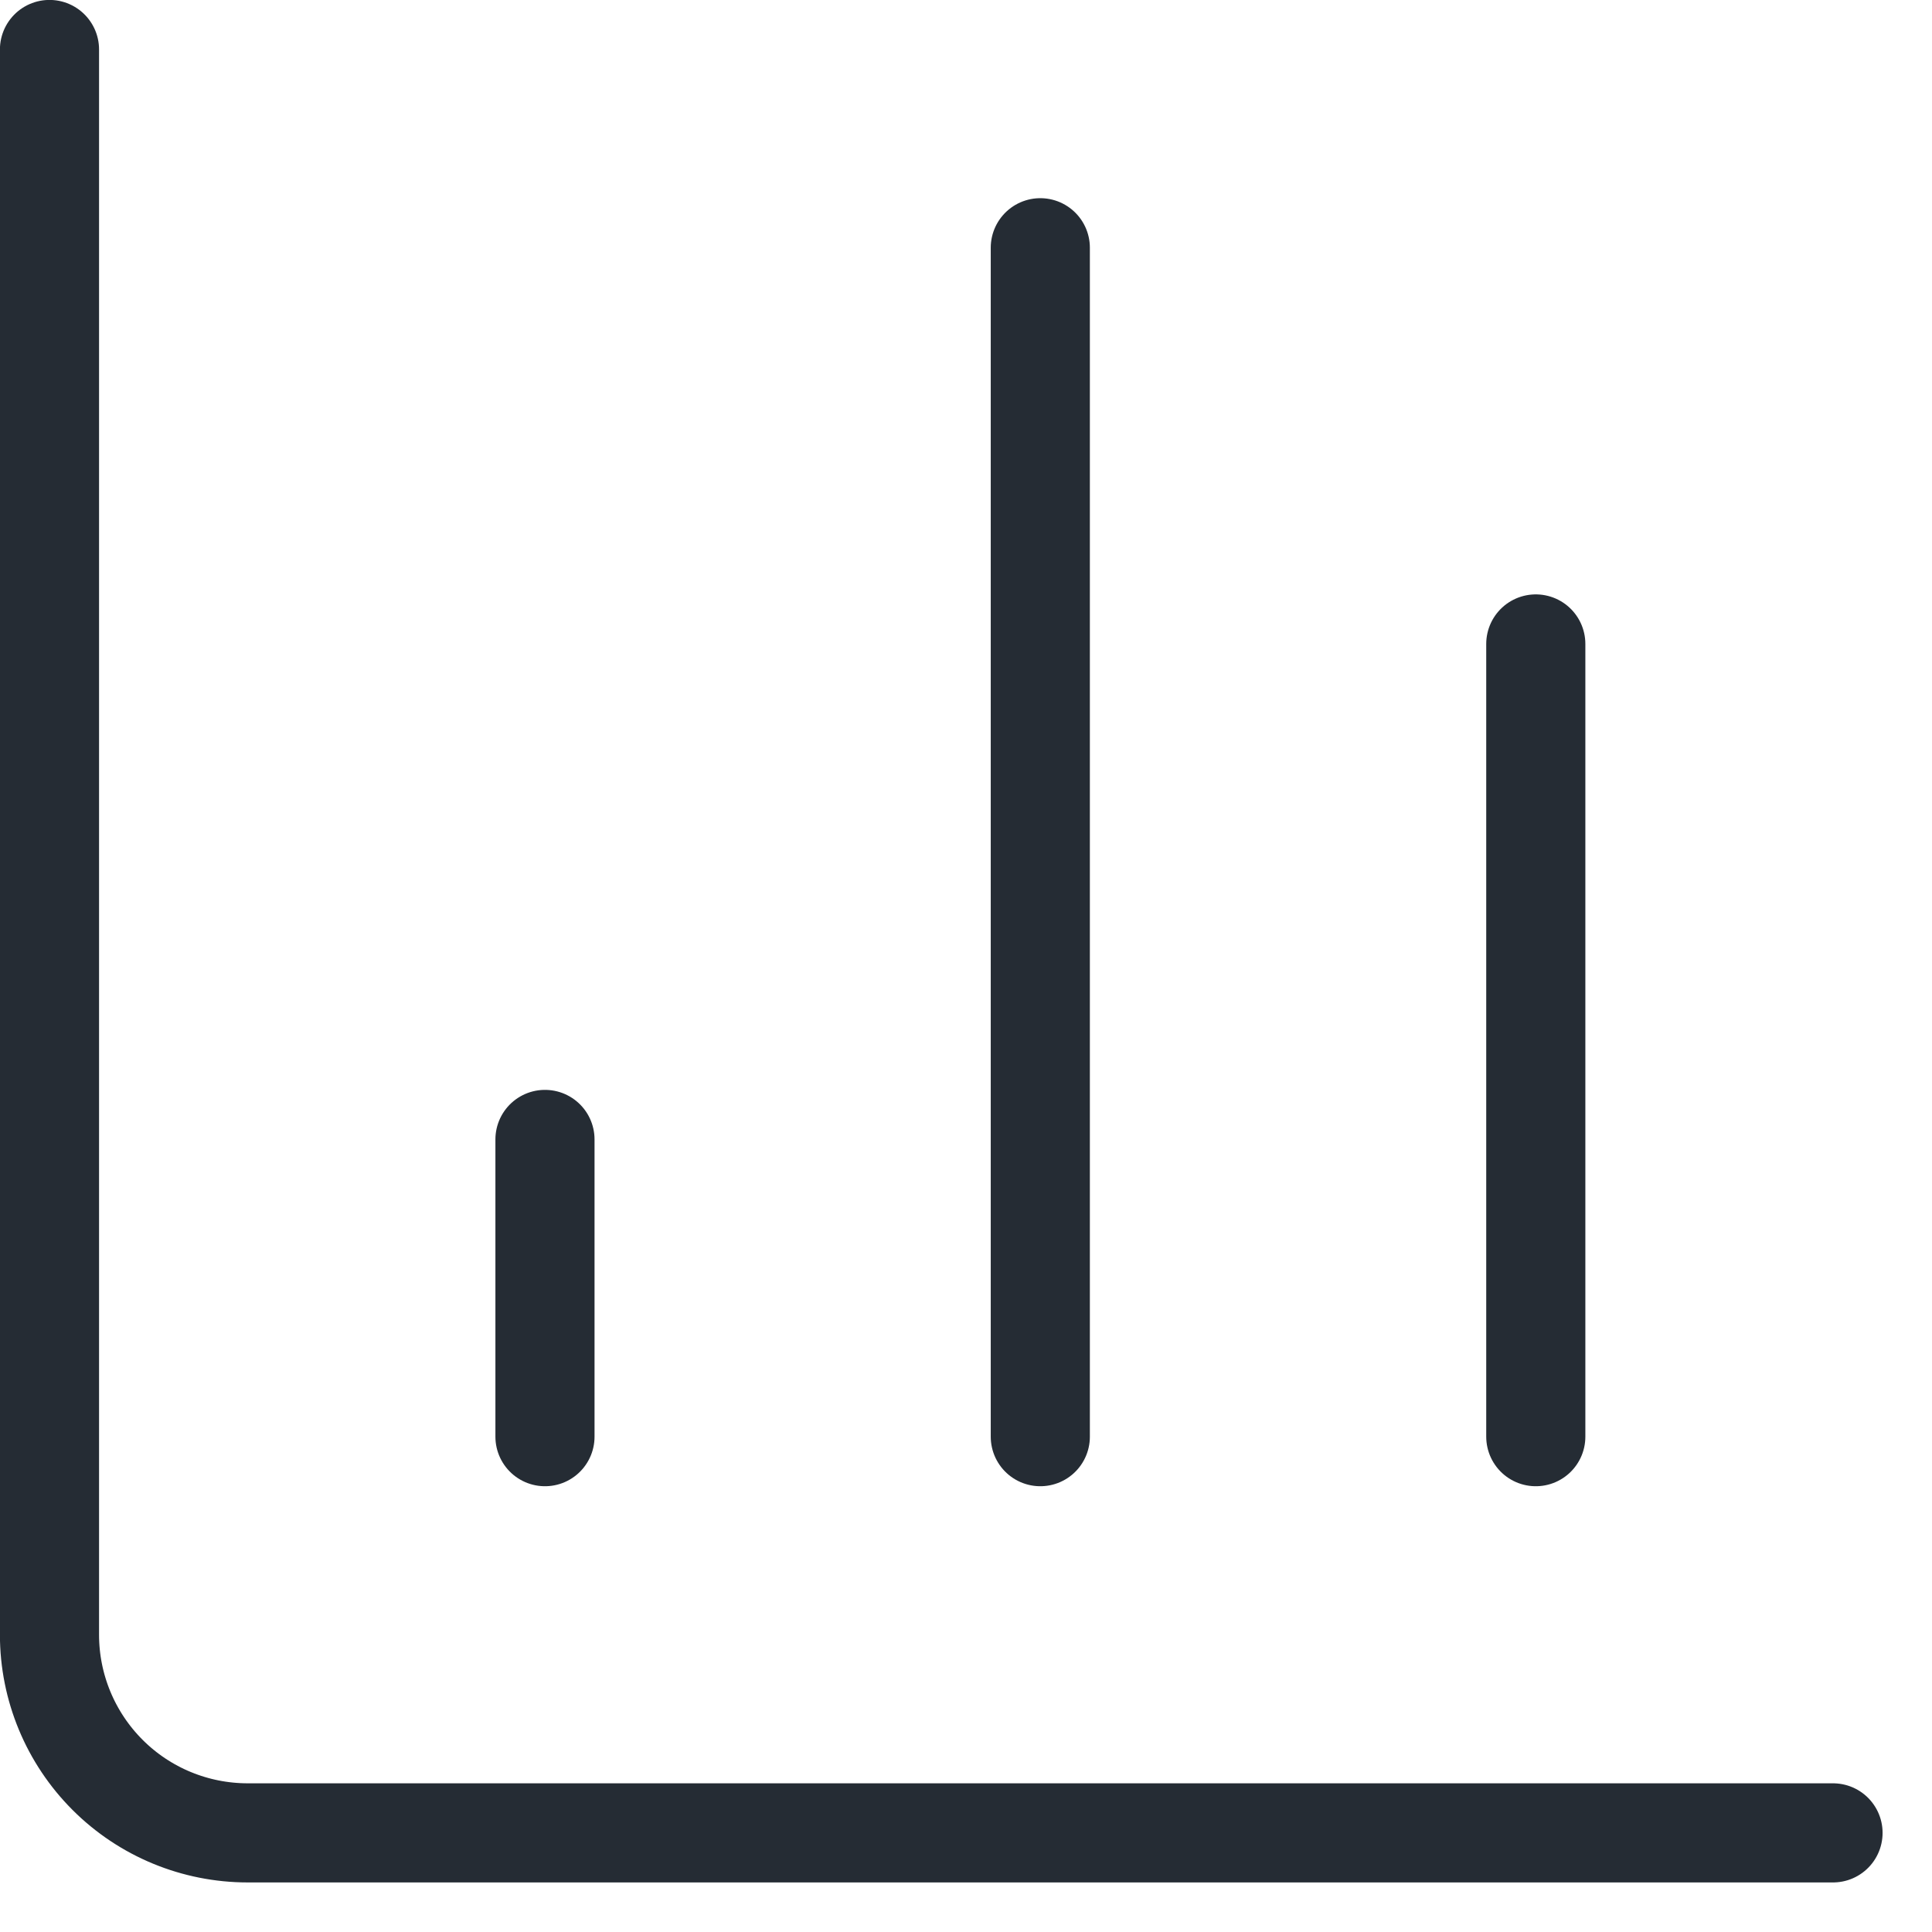
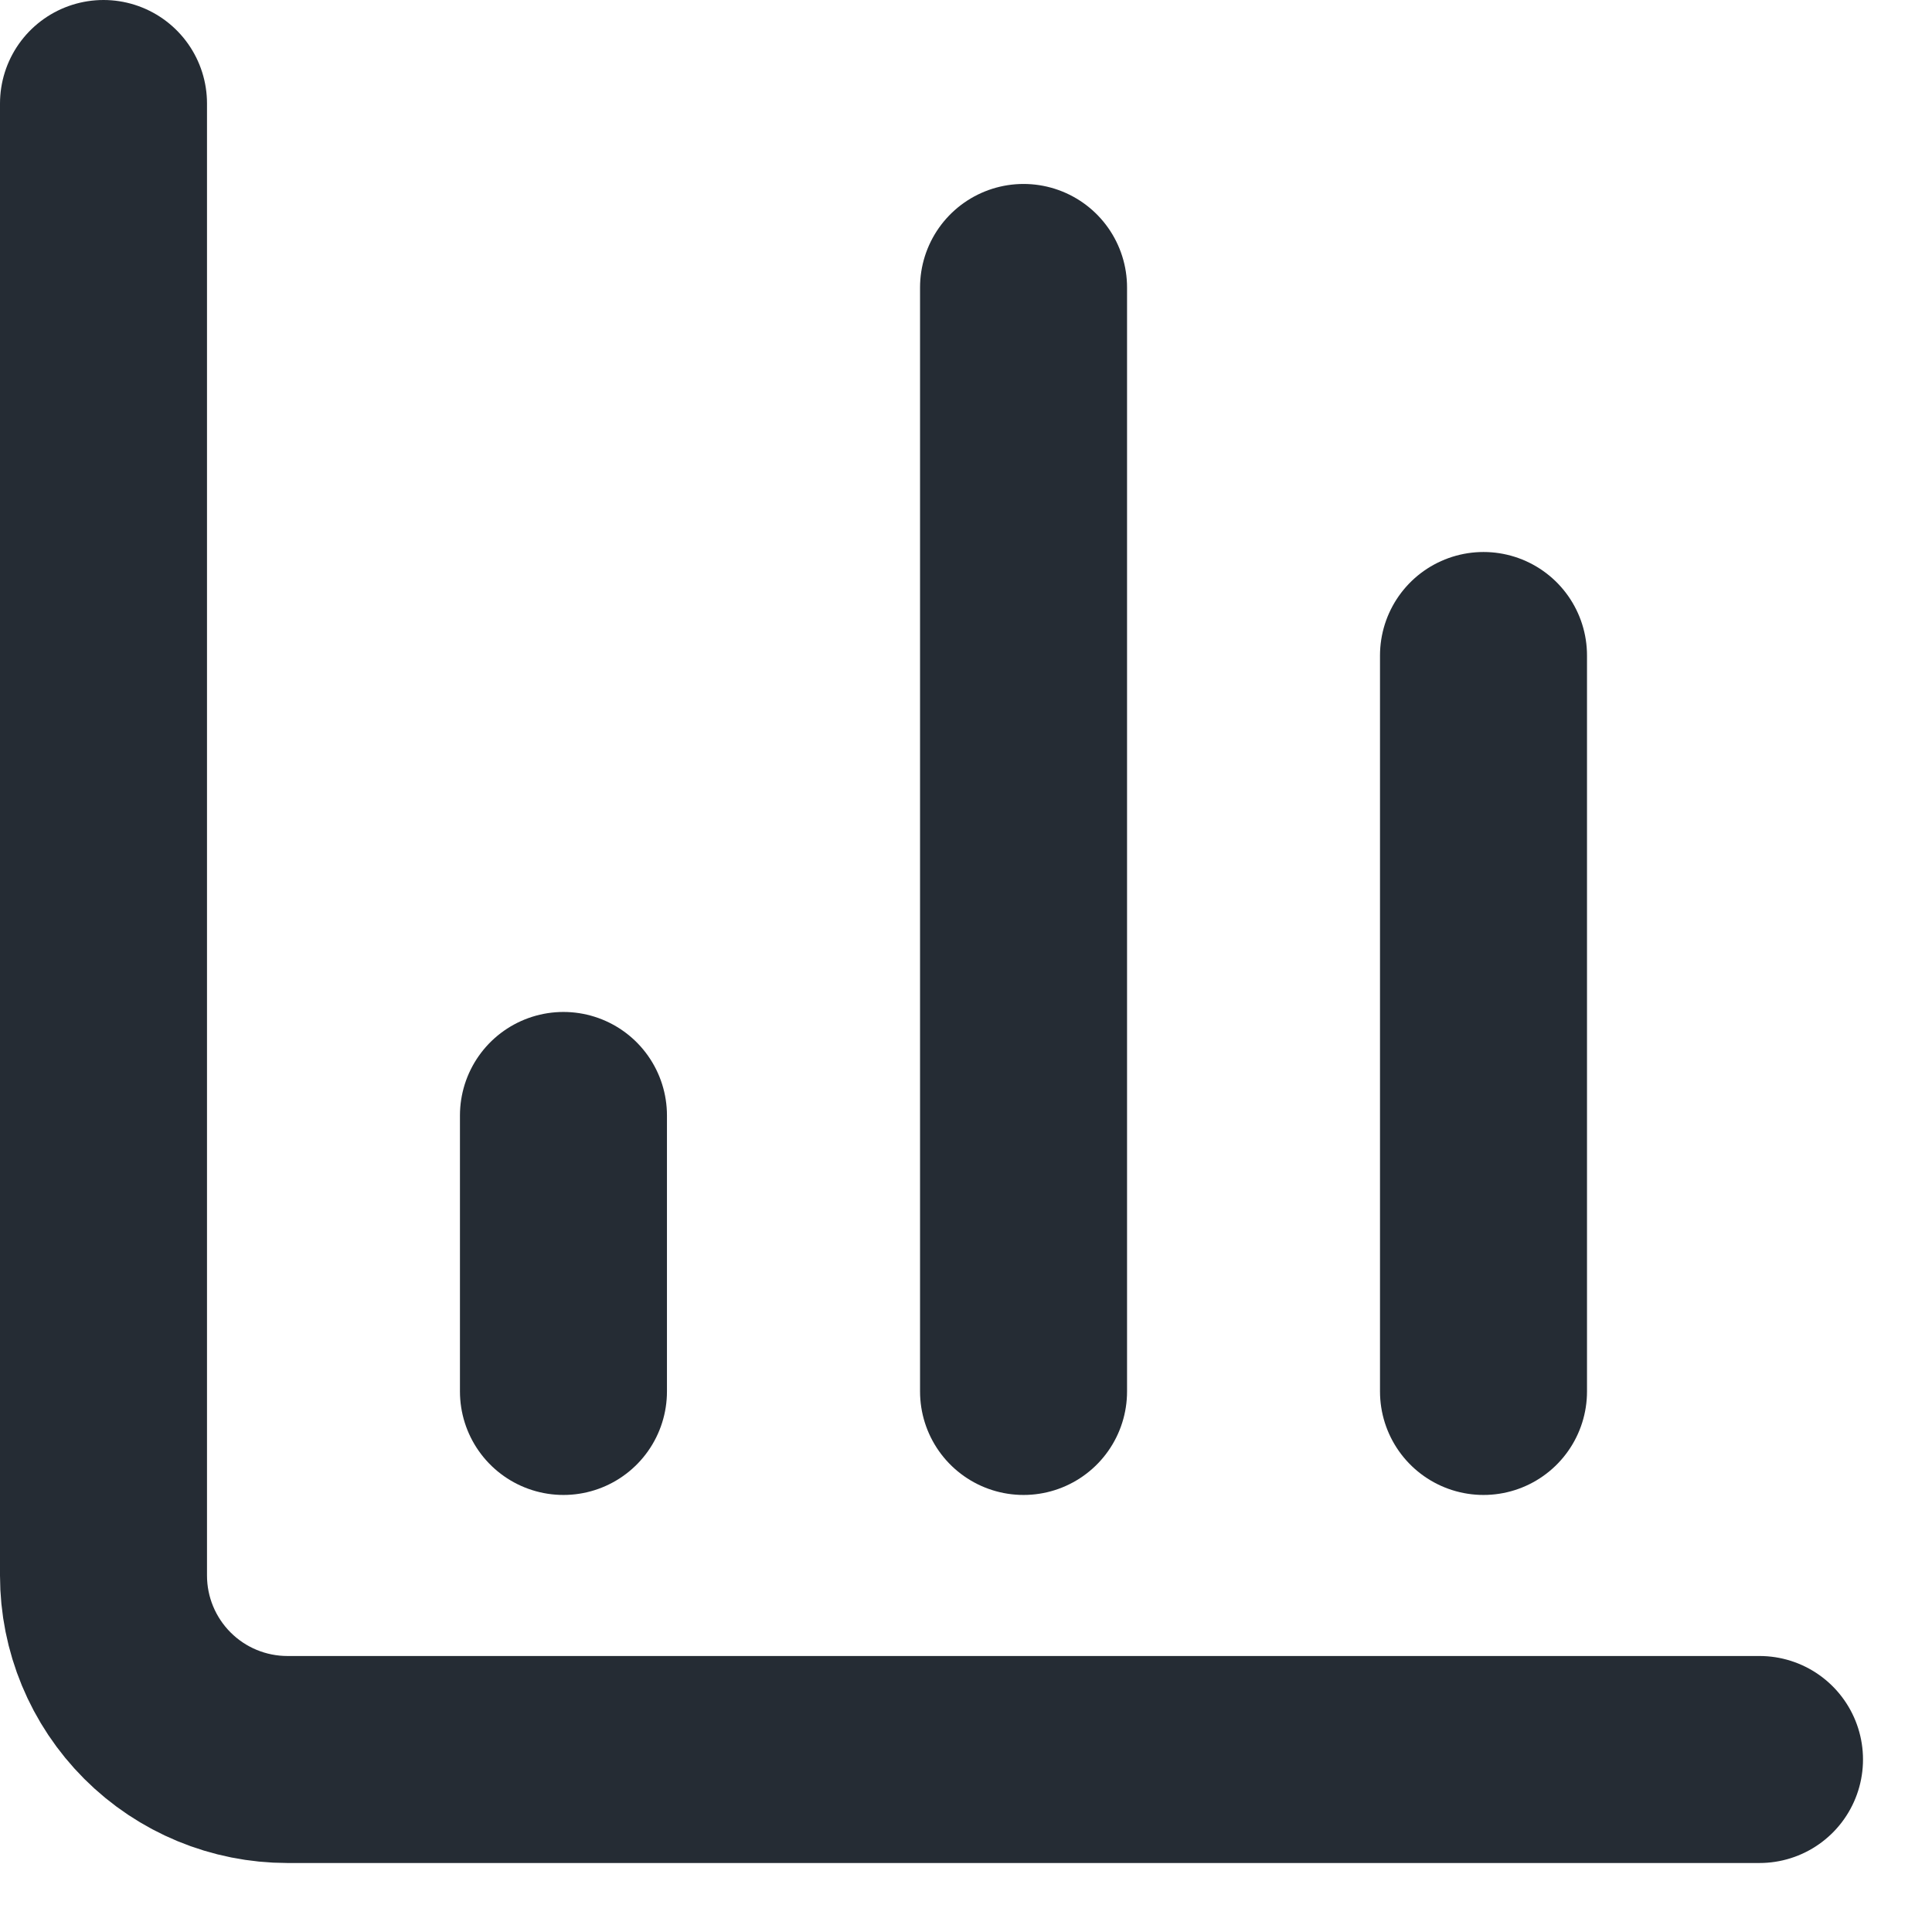
- <svg xmlns="http://www.w3.org/2000/svg" width="13" height="13" viewBox="0 0 13 13" fill="none">
-   <path d="M0.333 0.333V11C0.333 11.354 0.474 11.693 0.724 11.943C0.974 12.193 1.313 12.333 1.667 12.333H12.334M10.334 9.667V4.333M7 9.667V1.667M3.667 9.667V7.667" stroke="#252C34" stroke-width="0.667" stroke-linecap="round" stroke-linejoin="round" />
+ <svg xmlns="http://www.w3.org/2000/svg" width="14" height="14" viewBox="0 0 14 14" fill="none">
+   <path d="M0.75 0.75V11.417C0.75 11.77 0.89 12.109 1.141 12.36C1.391 12.61 1.73 12.75 2.083 12.75H12.75M10.75 10.083V4.75M7.417 10.083V2.083M4.083 10.083V8.083" stroke="#252C34" stroke-width="1.5" stroke-linecap="round" stroke-linejoin="round" />
</svg>
